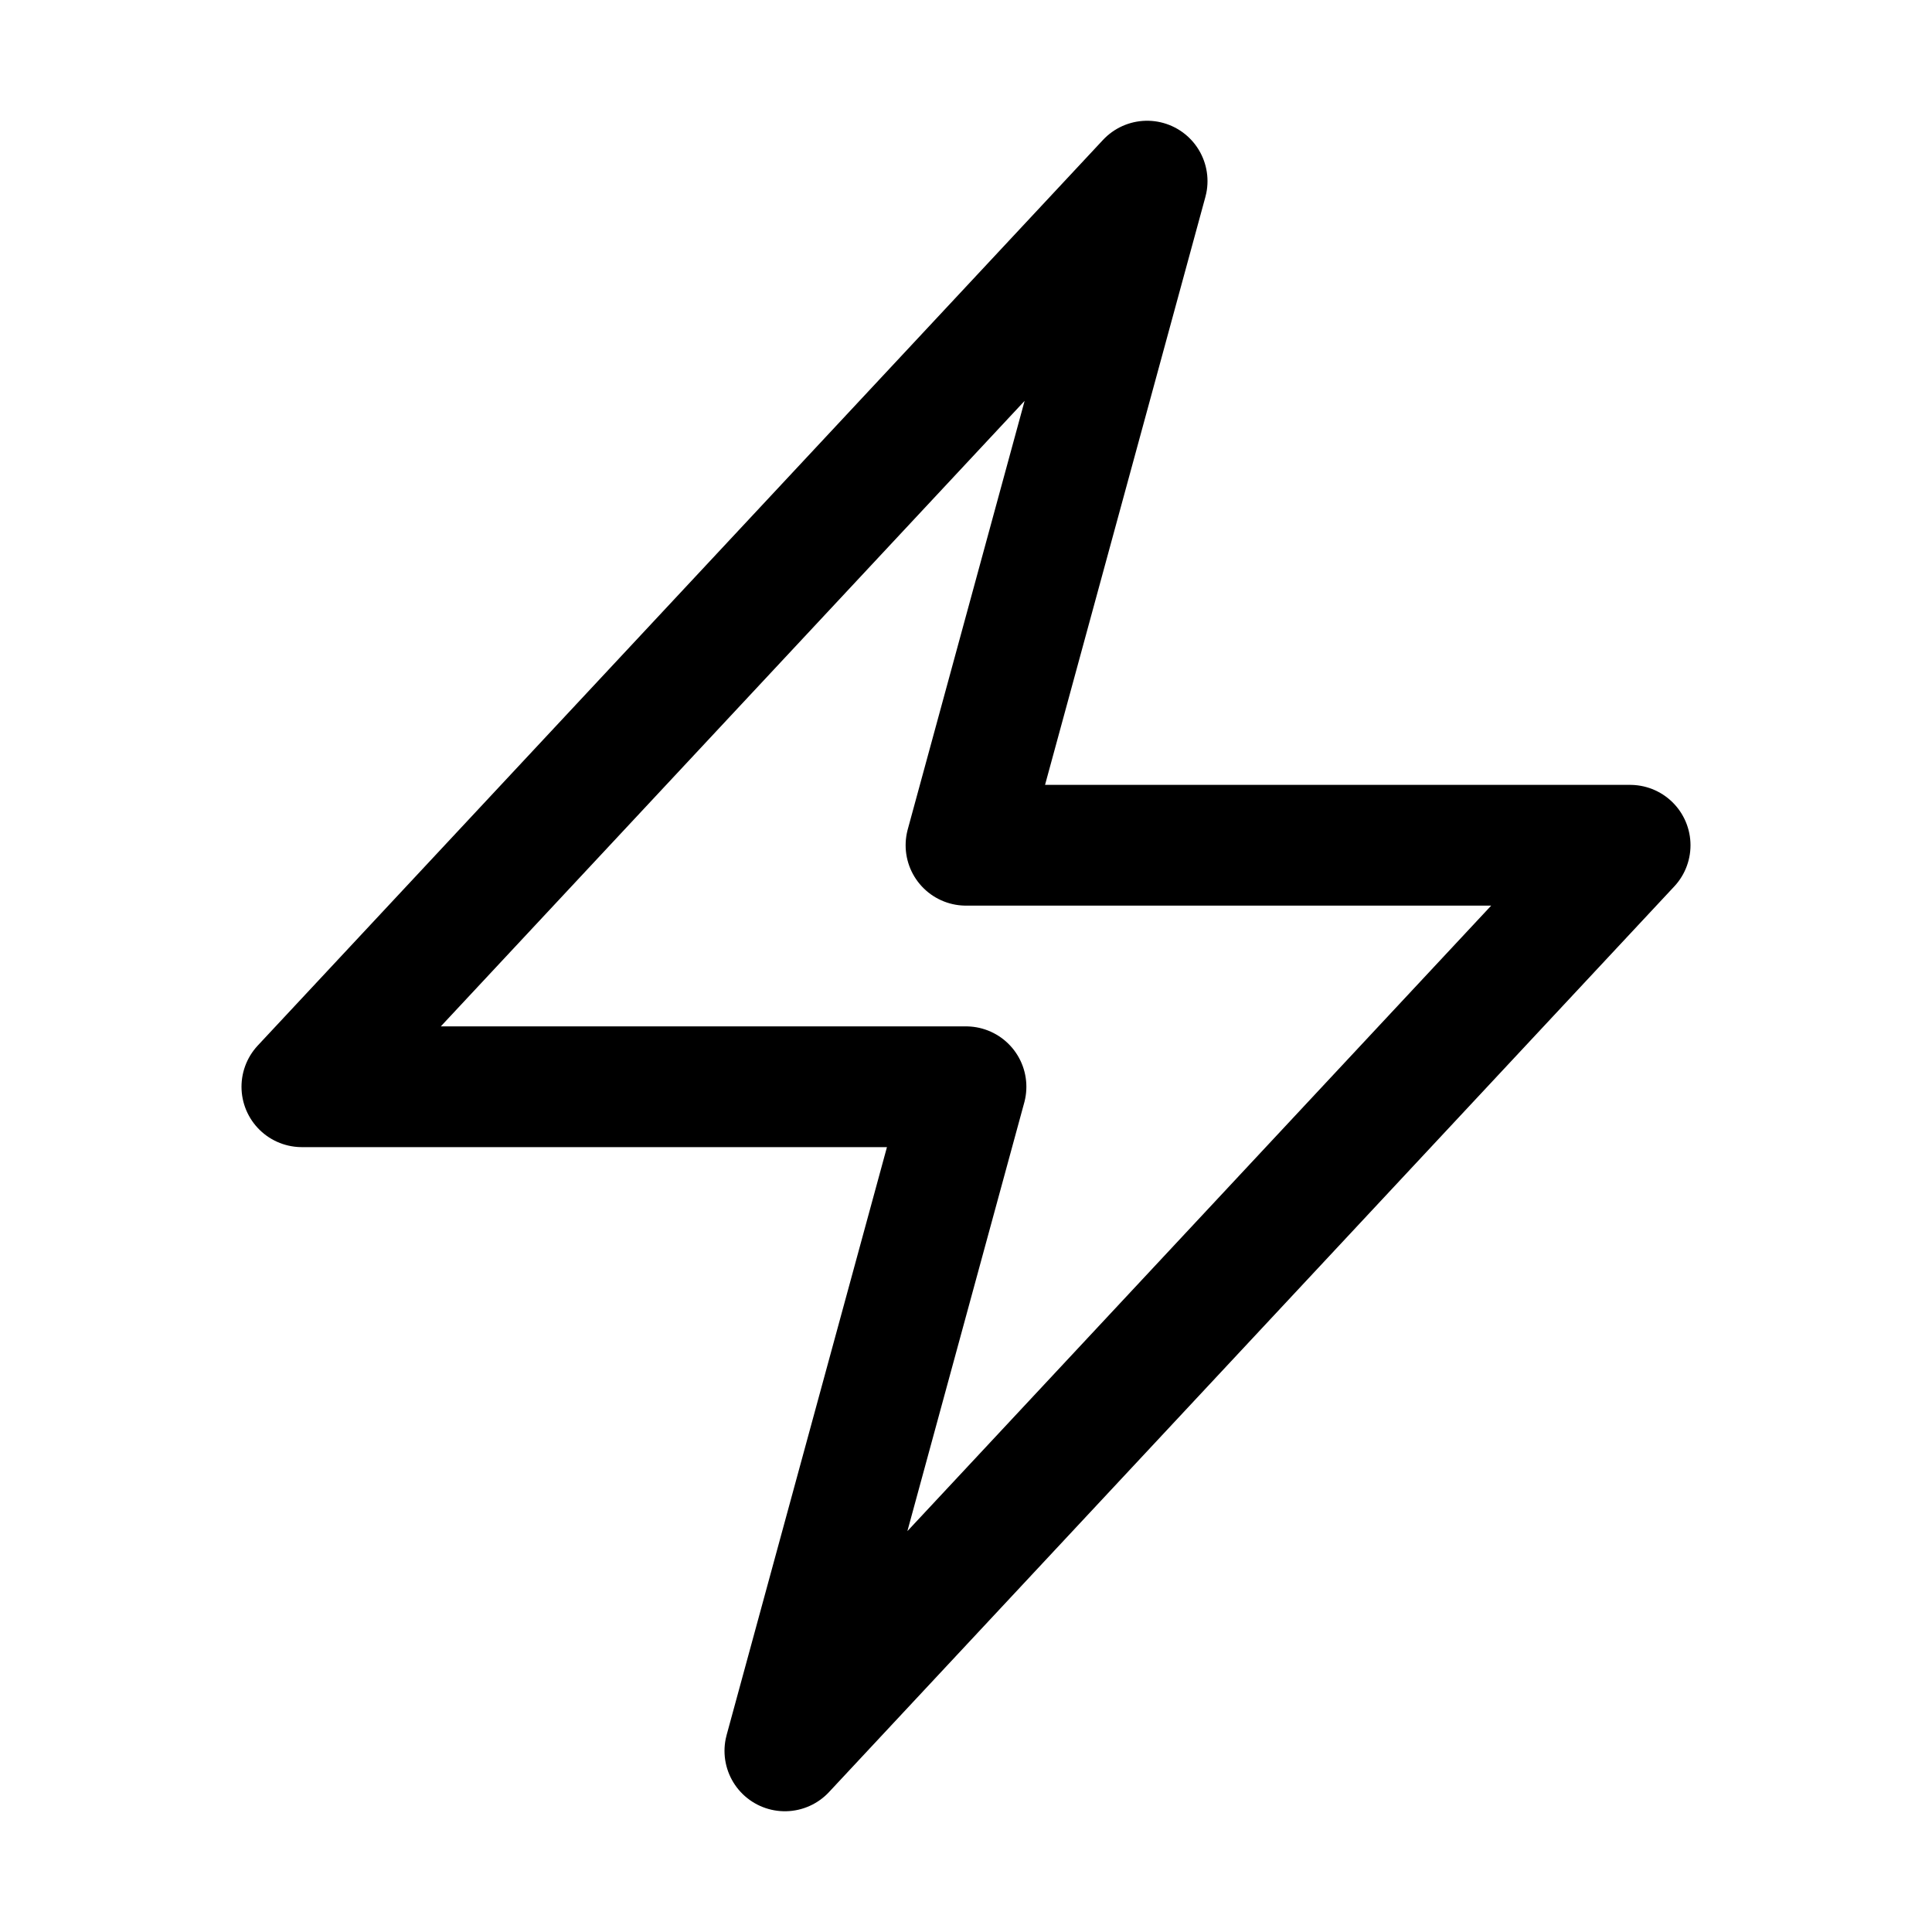
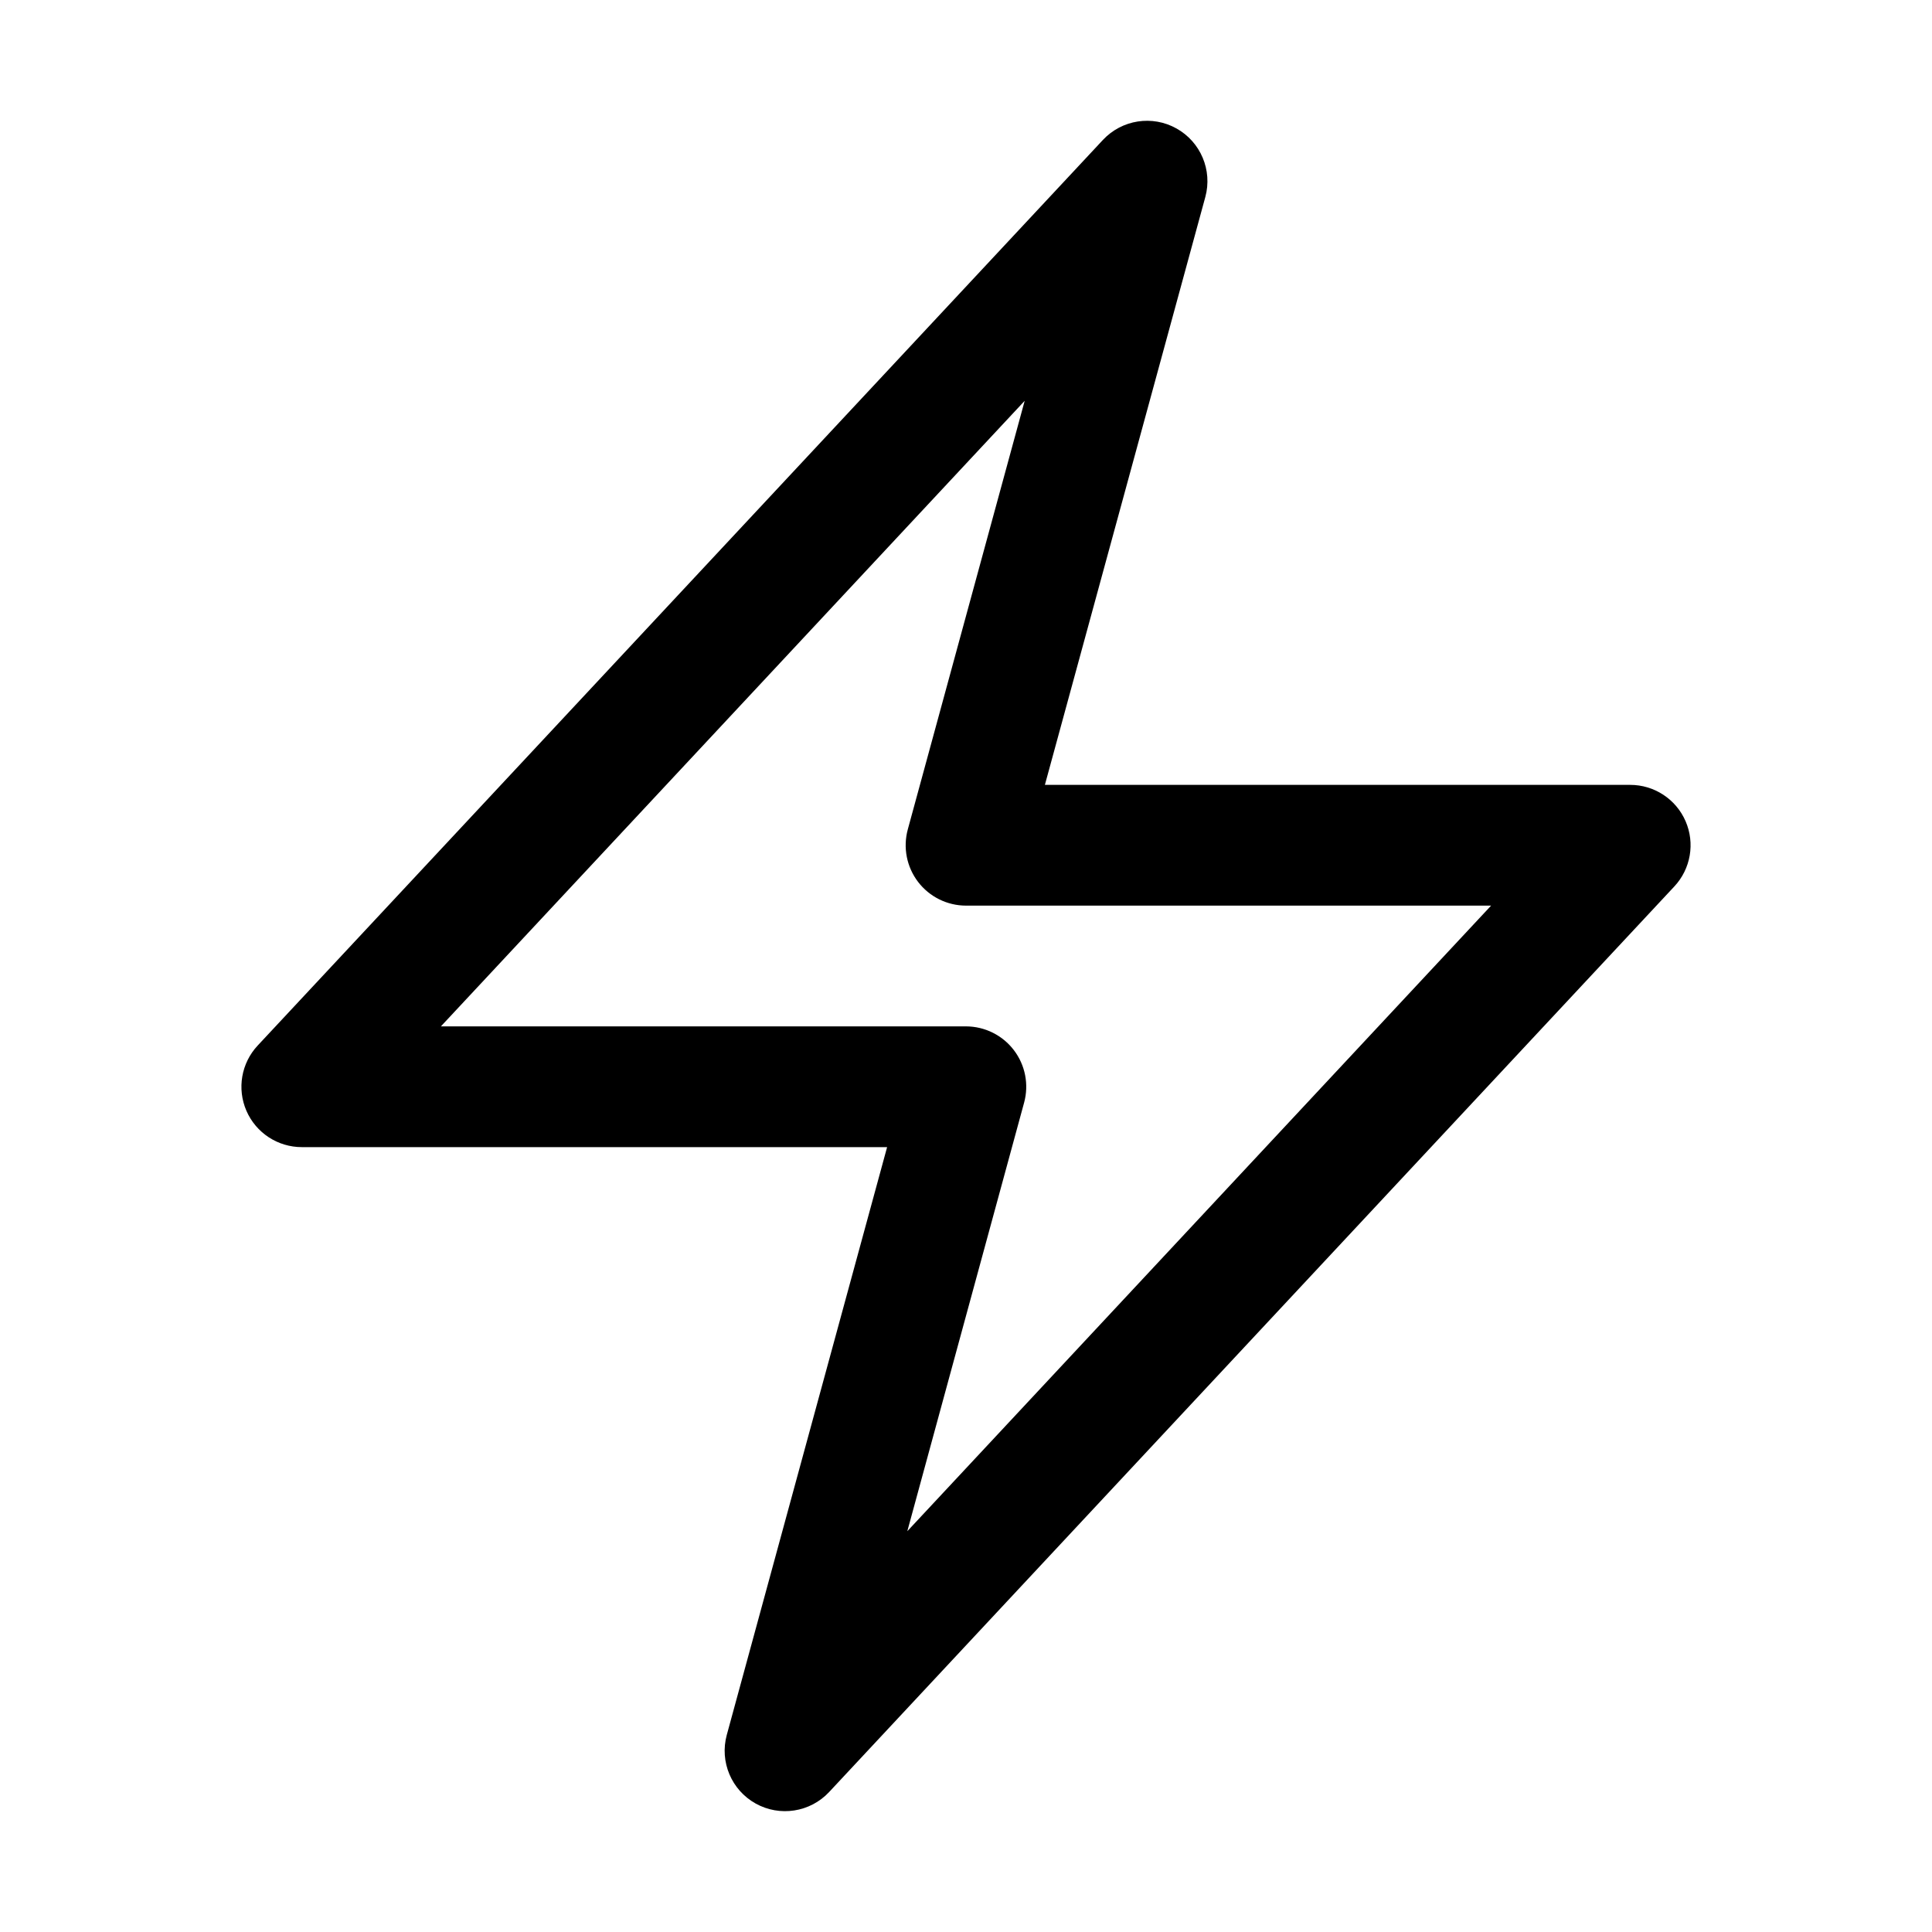
- <svg xmlns="http://www.w3.org/2000/svg" width="24" height="24" viewBox="0 0 24 24">
-   <path fill="none" stroke="currentColor" stroke-linecap="round" stroke-linejoin="round" stroke-width="1.5" d="m3.75 13.5l10.5-11.25L12 10.5h8.25L9.75 21.75L12 13.5z" />
+ <svg xmlns="http://www.w3.org/2000/svg" width="24" height="24" viewBox="0 0 24 24" version="1.1" id="svg1">
+   <defs id="defs1" />
+   <path style="baseline-shift:baseline;display:inline;overflow:visible;vector-effect:none;fill:currentColor;stroke-linecap:round;stroke-linejoin:round;enable-background:accumulate;stop-color:#000000;stop-opacity:1;opacity:1" d="M 14.615,1.596 A 0.75,0.75 0 0 0 13.701,1.738 L 3.201,12.988 A 0.75,0.75 0 0 0 3.75,14.25 h 7.27 l -1.992,7.303 a 0.75,0.75 0 0 0 1.271,0.709 l 10.5,-11.25 A 0.75,0.75 0 0 0 20.25,9.75 H 12.98 L 14.973,2.447 A 0.75,0.75 0 0 0 14.615,1.596 Z M 12.729,4.979 11.277,10.303 A 0.75,0.75 0 0 0 12,11.25 h 6.523 l -7.252,7.771 1.451,-5.324 A 0.75,0.75 0 0 0 12,12.75 H 5.477 Z" id="path1" />
</svg>
